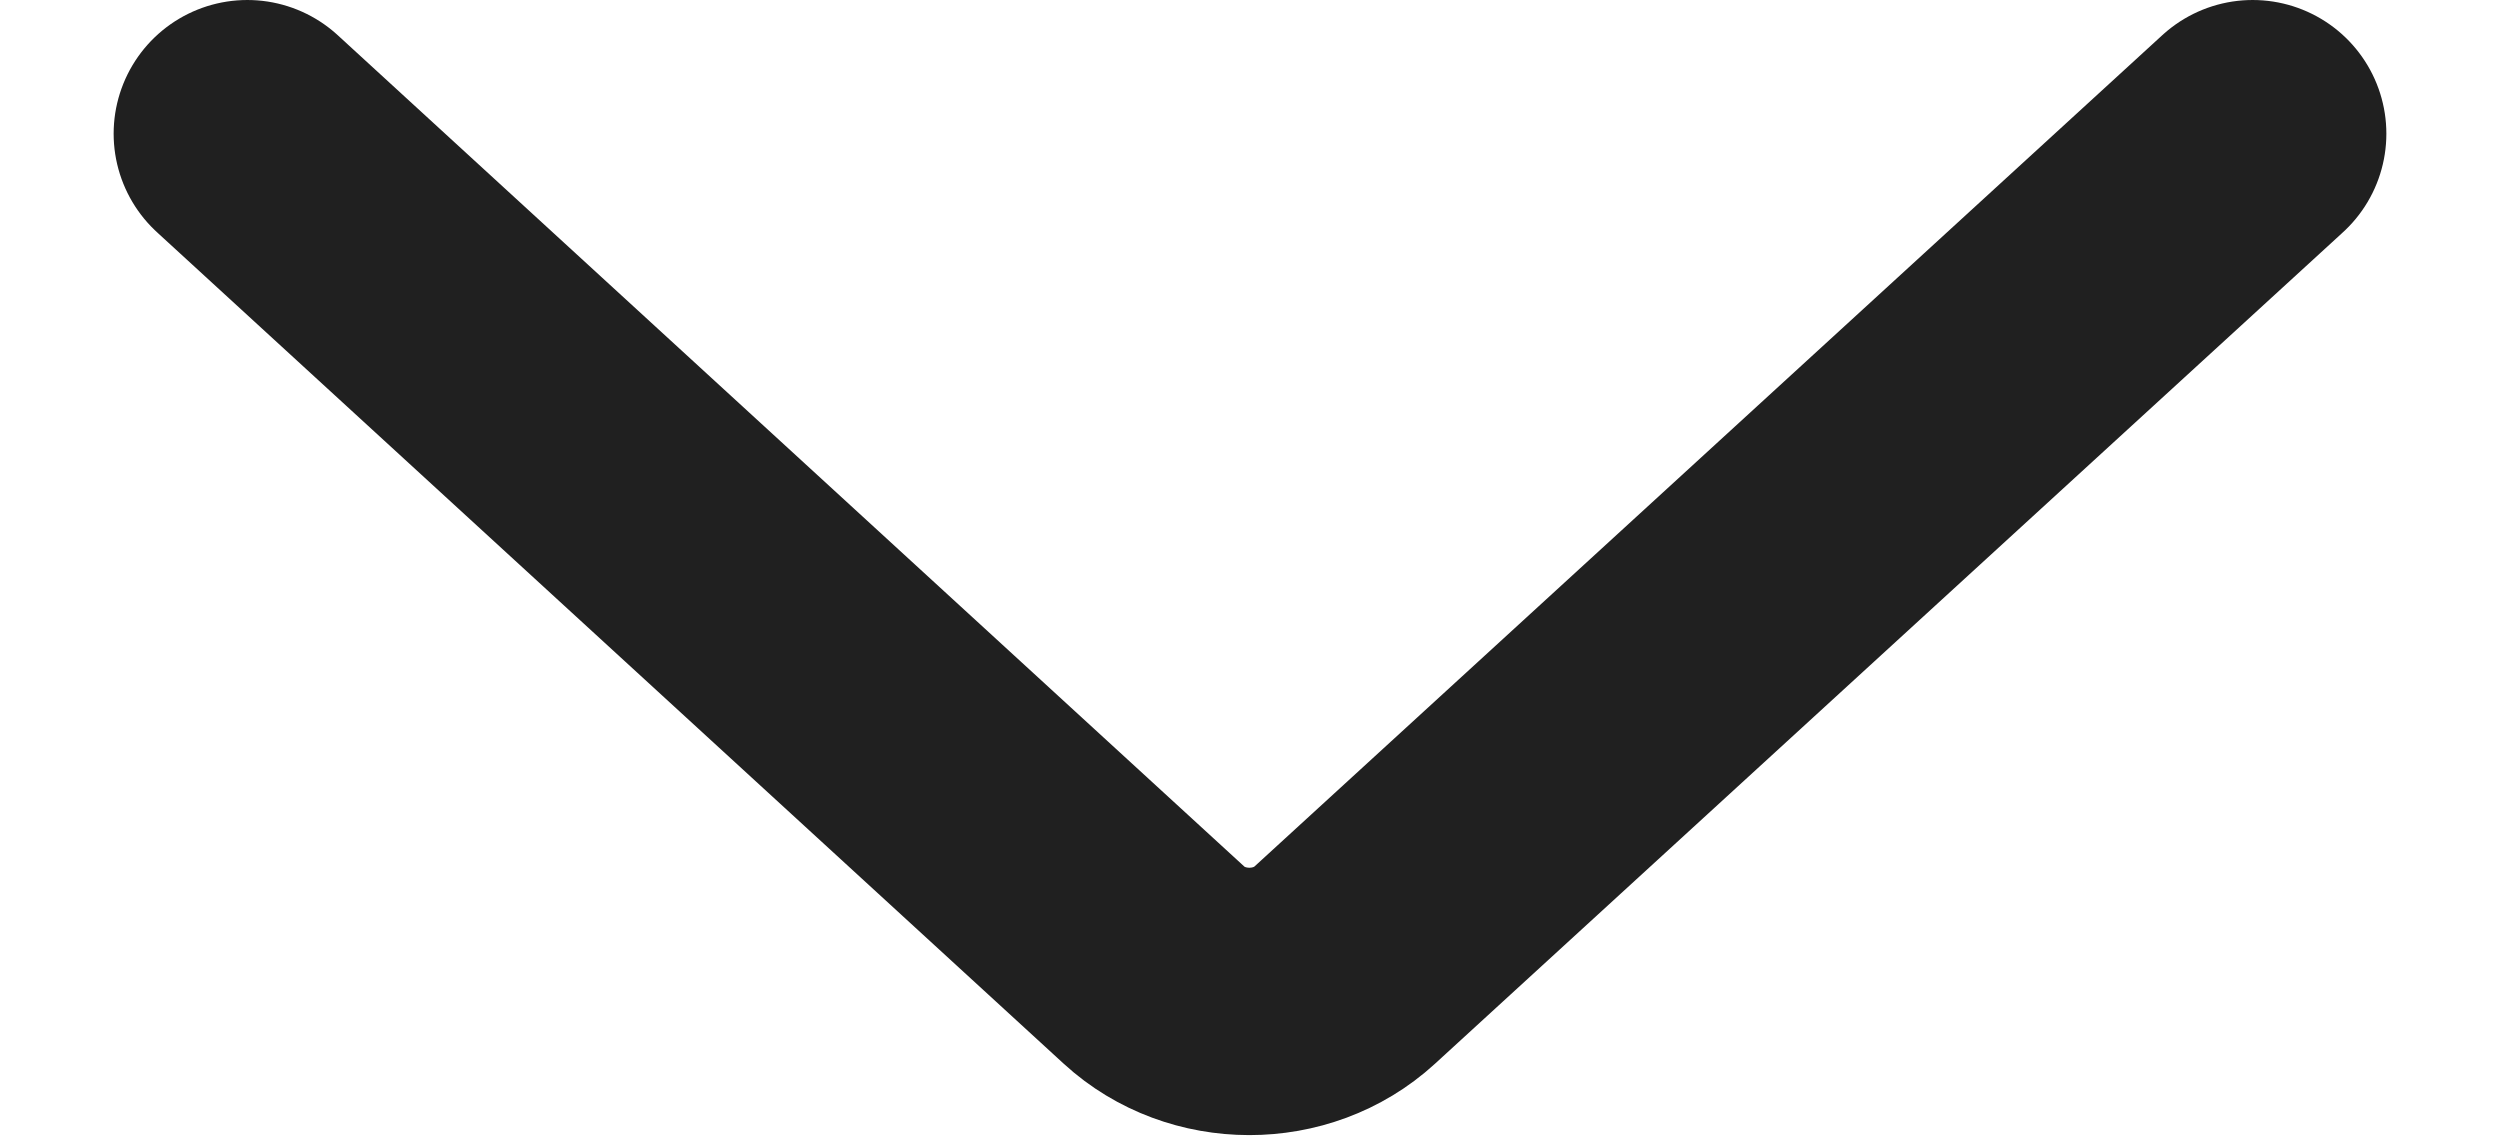
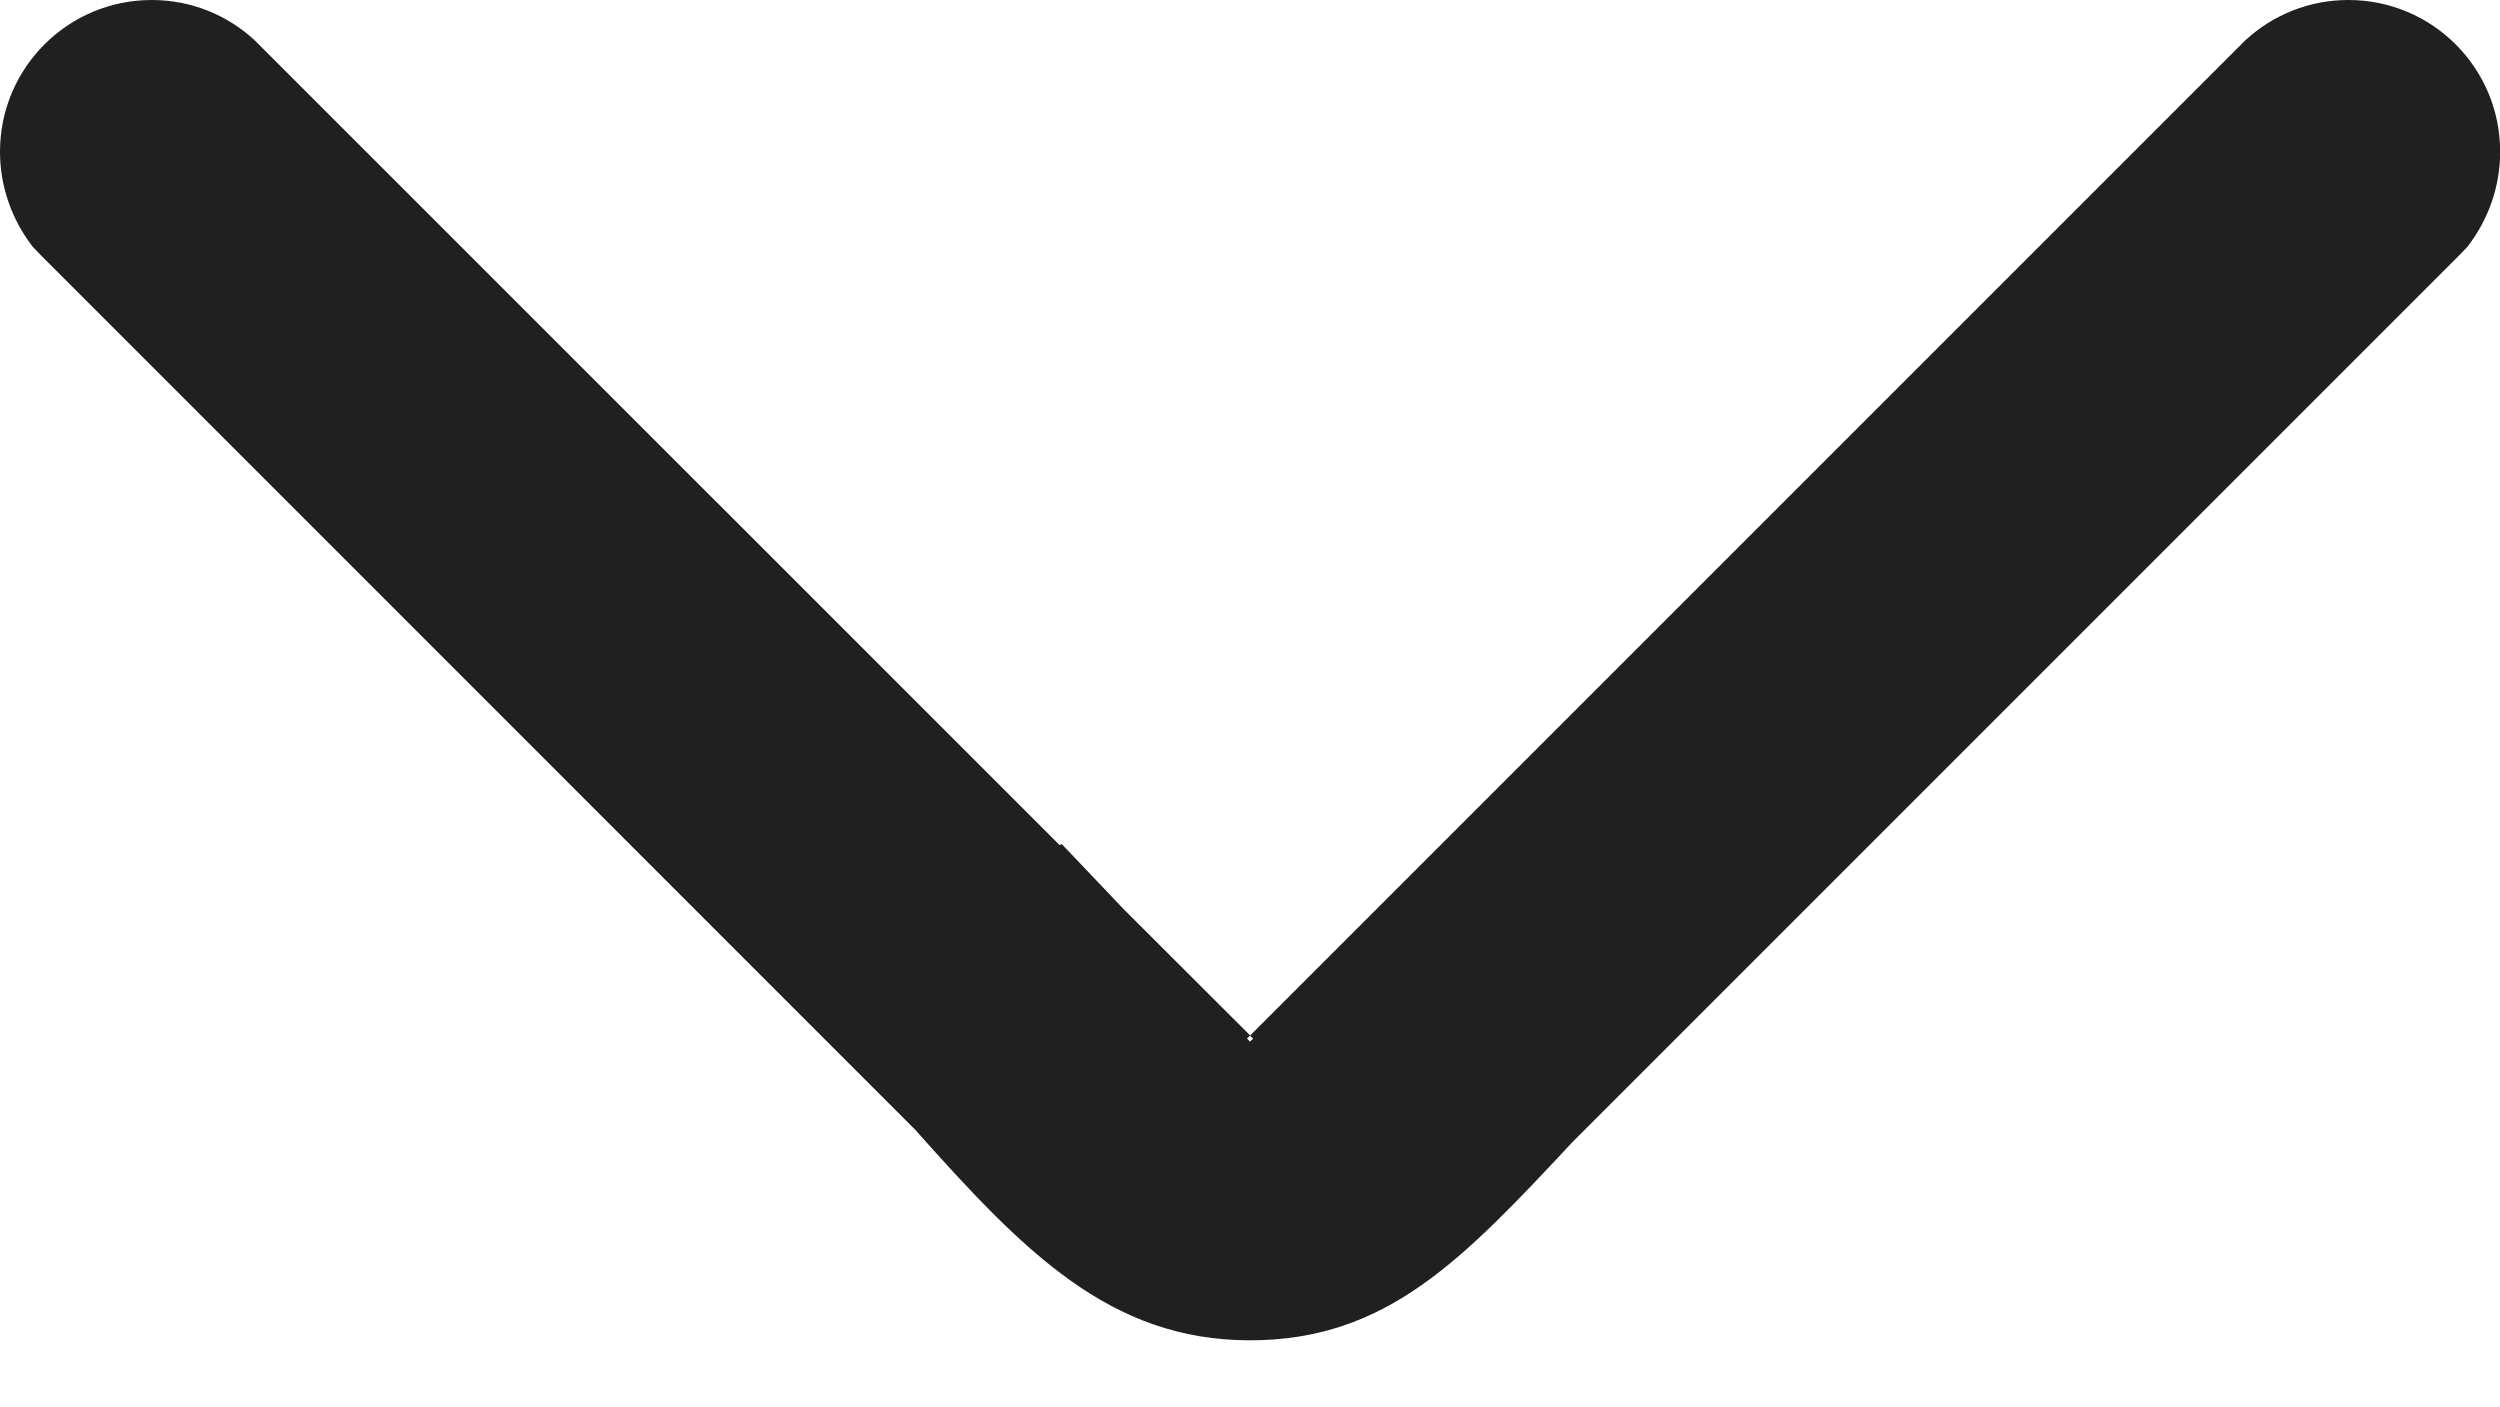
- <svg xmlns="http://www.w3.org/2000/svg" width="22" height="10" viewBox="0 0 34 17">
-   <path d="M2 2l13.566 12.44c.786.72 2.059.723 2.849 0L32 2" stroke="#202020" stroke-width="4" fill="none" fill-rule="evenodd" stroke-linecap="round" />
+ <svg xmlns="http://www.w3.org/2000/svg" width="16" height="9" viewBox="0 0 16 9">
+   <path d="M10.066 7.307C9.36 8.063 8.875 8.578 8 8.578c-.899 0-1.451-.571-2.144-1.349L.303 1.675l-.036-.036-.058-.06C.079 1.41 0 1.199 0 .971 0 .435.434 0 .971 0c.255 0 .487.098.66.259L1.631.259 6.781 5.408l.015-.005.397.417.808.807L14.369.259A.969.969 0 0115.03 0c.536 0 .971.434.971.971 0 .229-.079.439-.209.608l-.058.06zM8 6.628l-.019.019.019.019.02-.018-.02-.02z" fill="#202020" fill-rule="evenodd" />
</svg>
